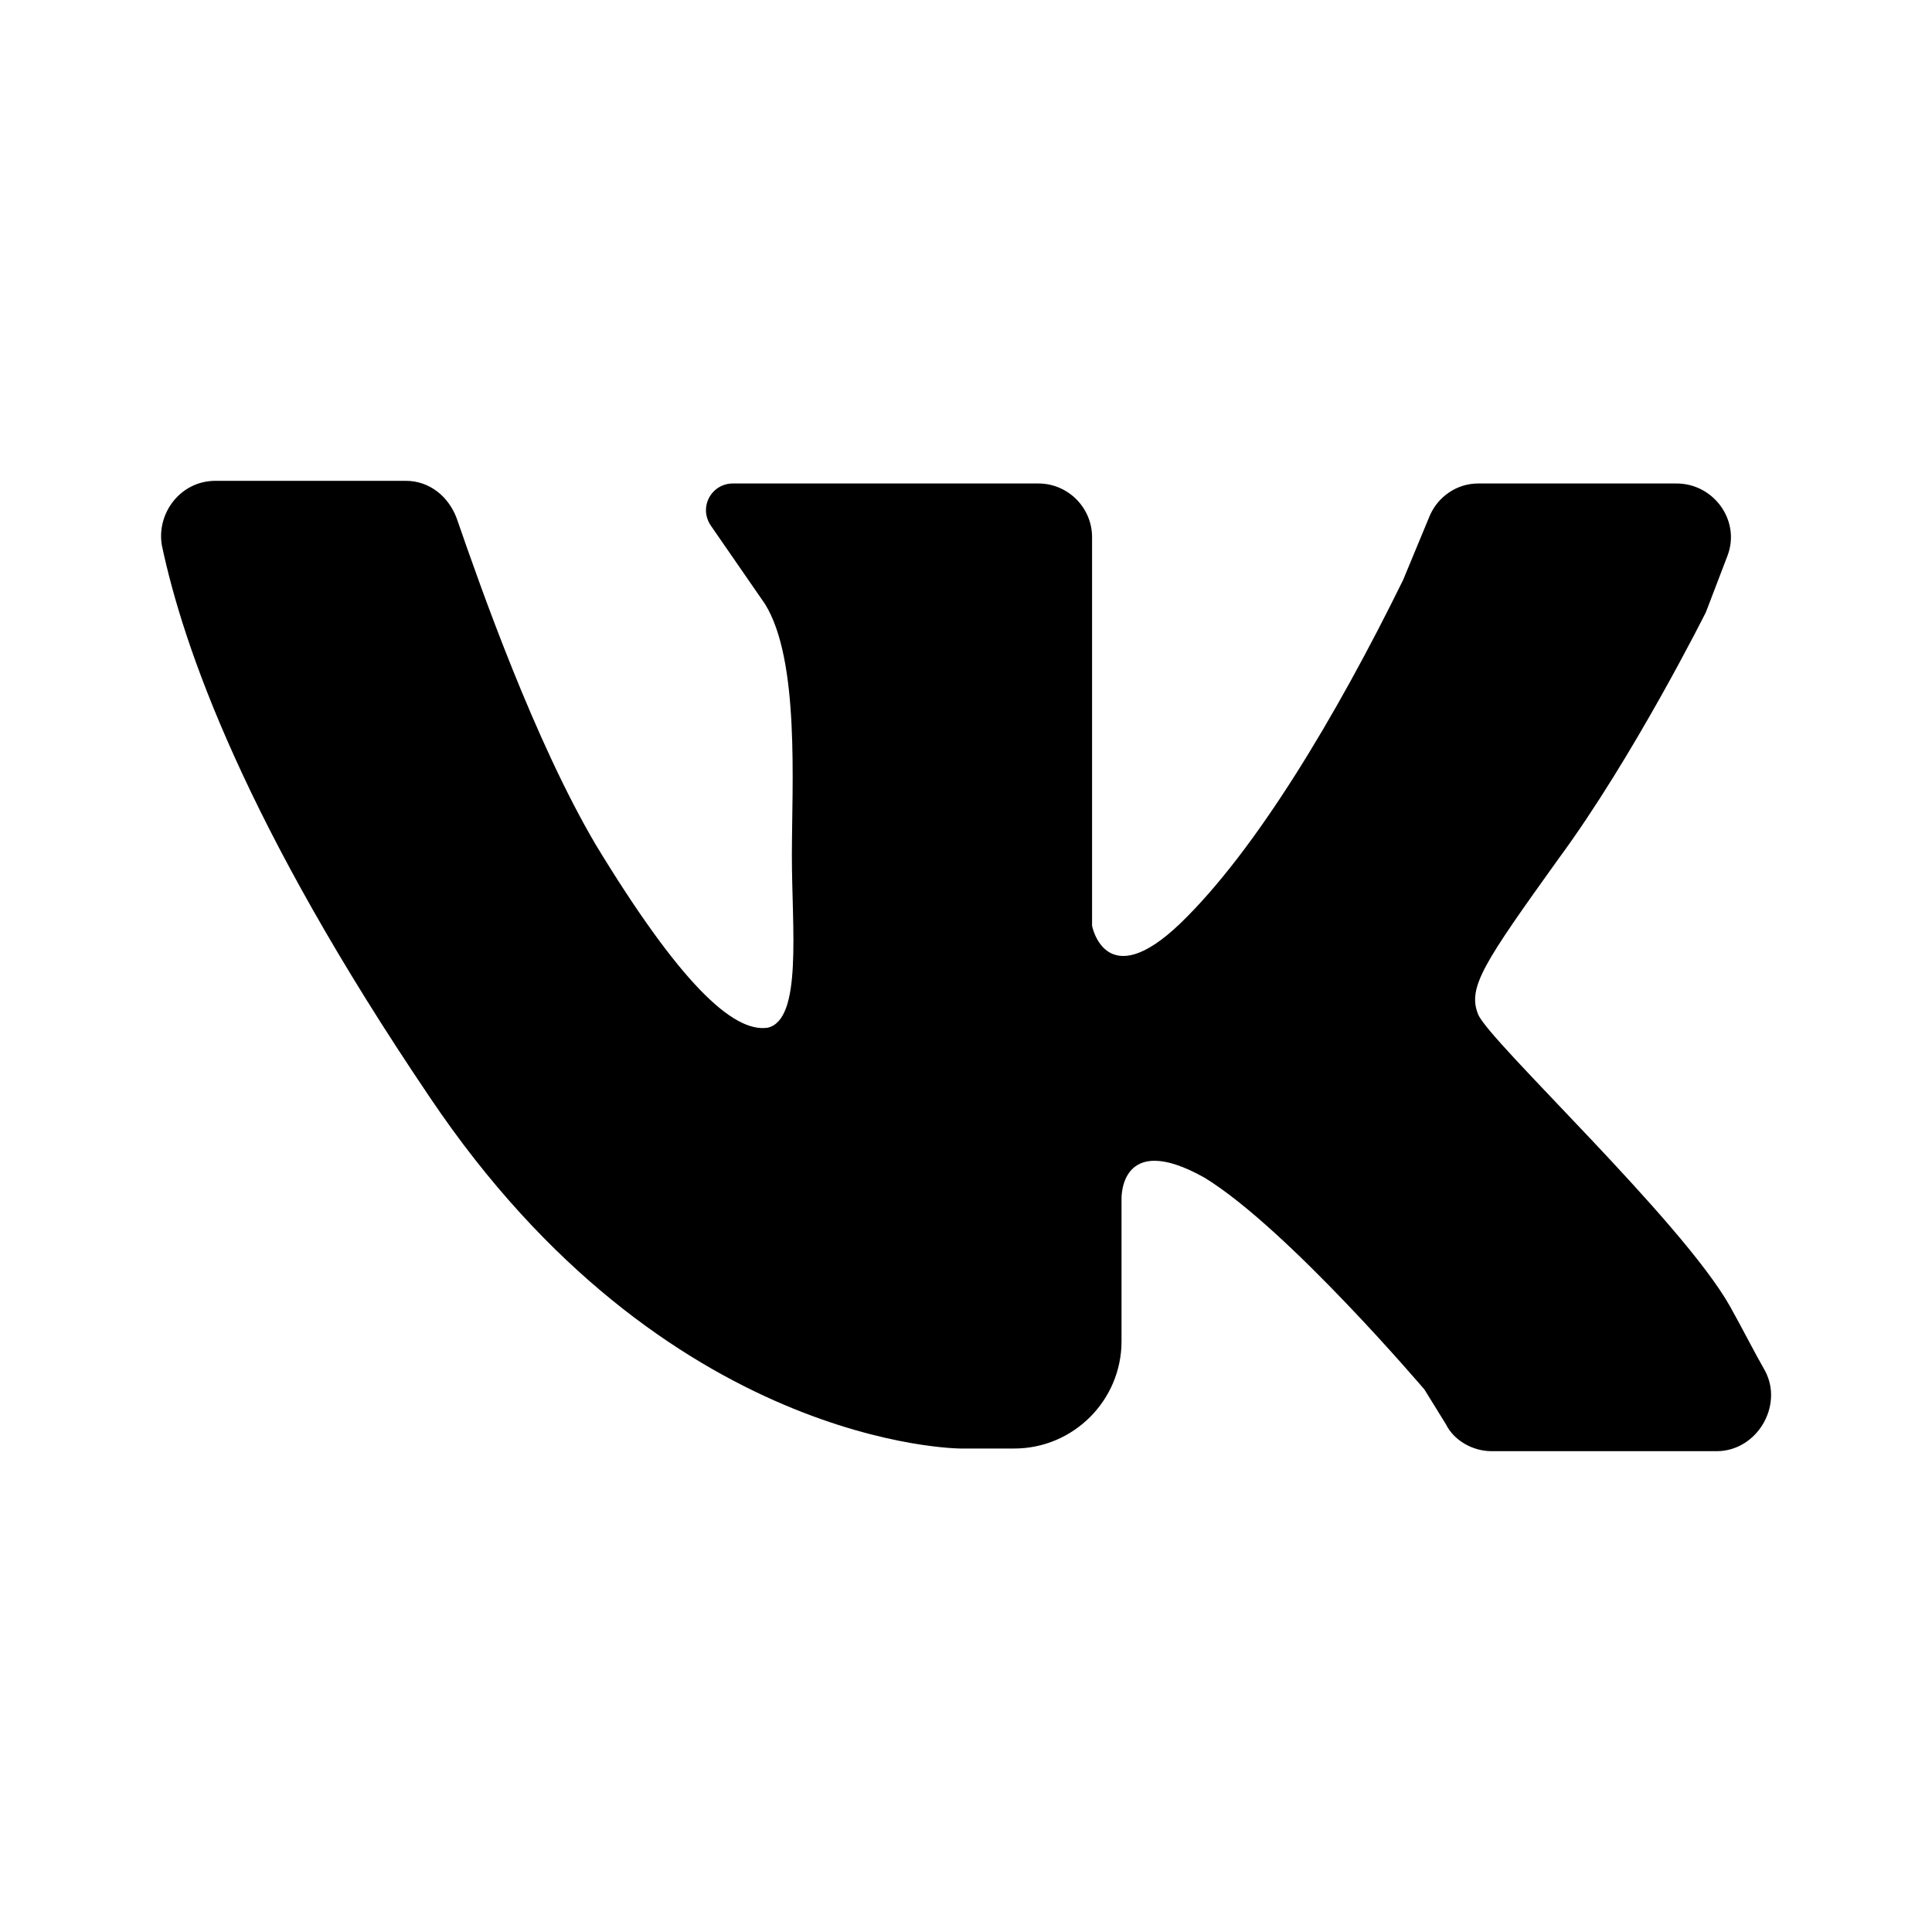
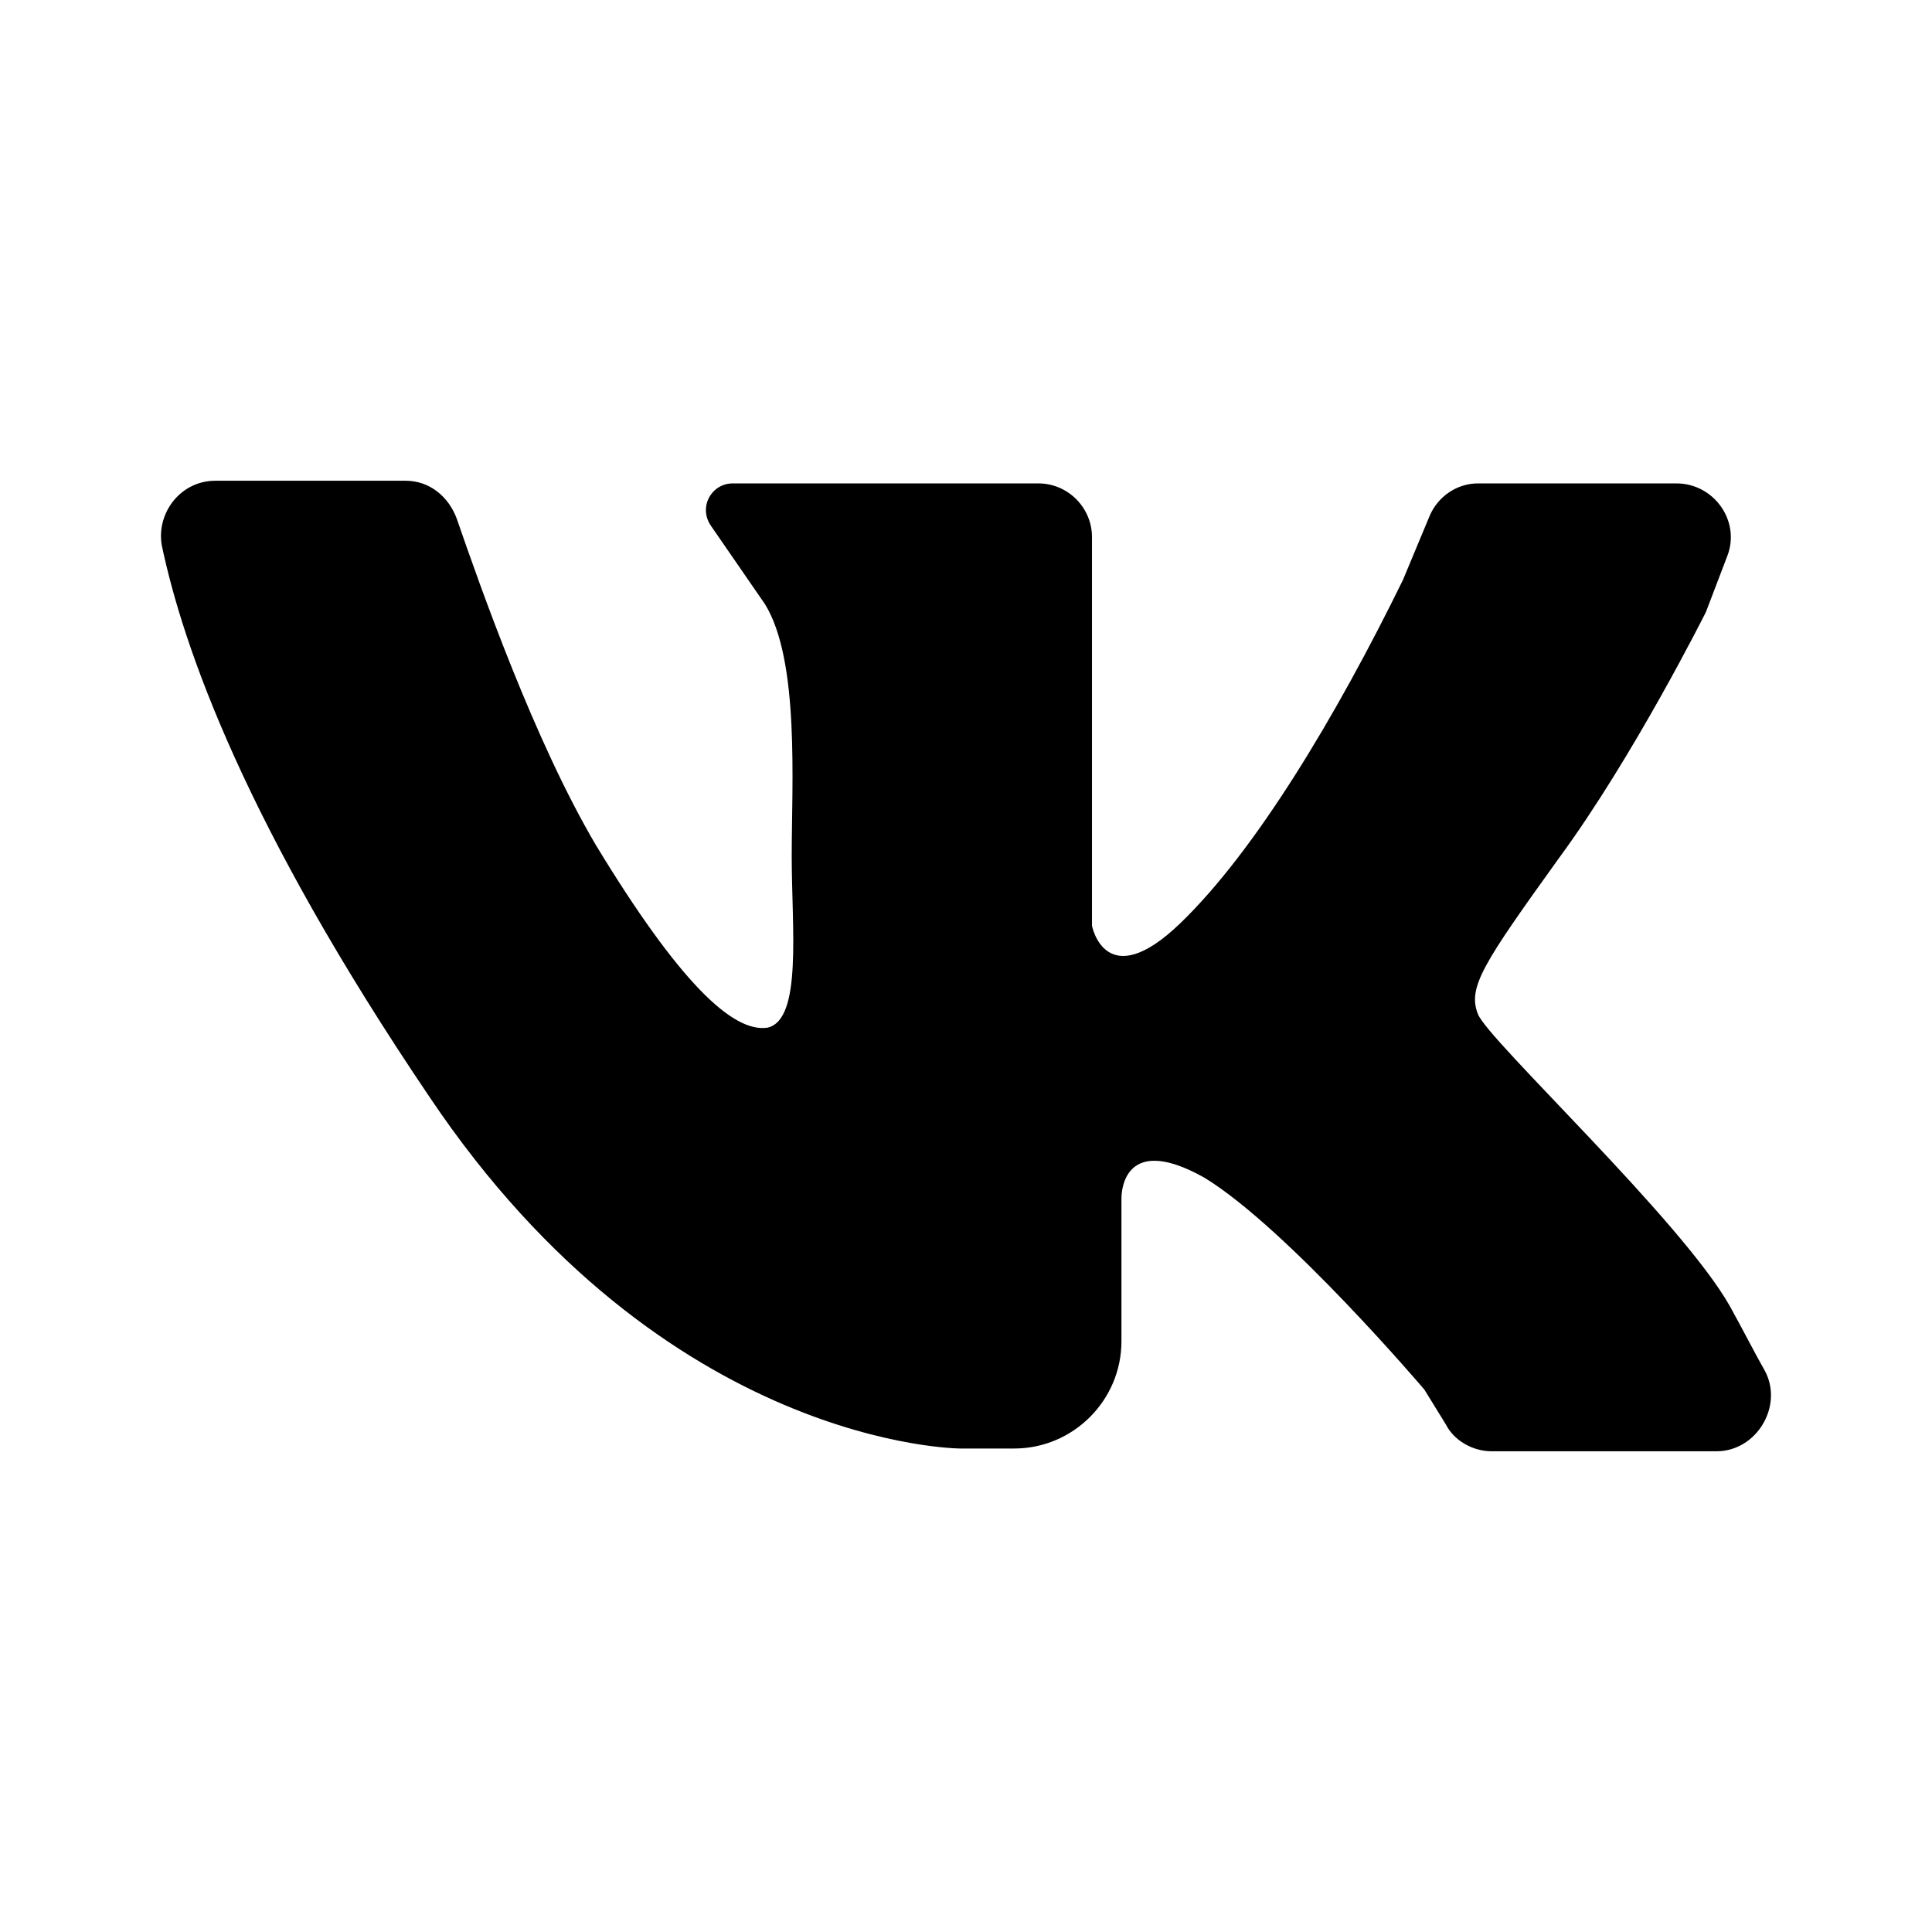
- <svg xmlns="http://www.w3.org/2000/svg" width="16" height="16" viewBox="0 0 16 16">
-   <path d="M1.784 3.982C2.25 3.982 2.961 3.982 3.361 3.982C3.56 3.982 3.716 4.115 3.782 4.292C3.982 4.87 4.426 6.135 4.937 7.001C5.625 8.133 6.069 8.555 6.358 8.511C6.646 8.444 6.558 7.689 6.558 7.09C6.558 6.49 6.624 5.469 6.336 5.003L5.891 4.359C5.78 4.204 5.891 4.004 6.069 4.004H8.6C8.844 4.004 9.044 4.204 9.044 4.448V7.667C9.044 7.667 9.155 8.244 9.777 7.645C10.398 7.045 11.064 5.935 11.62 4.803L11.841 4.27C11.908 4.115 12.063 4.004 12.241 4.004H13.884C14.195 4.004 14.417 4.315 14.306 4.603L14.128 5.069C14.128 5.069 13.529 6.268 12.907 7.112C12.286 7.978 12.152 8.178 12.241 8.4C12.33 8.622 13.928 10.109 14.328 10.82C14.439 11.019 14.528 11.197 14.617 11.352C14.772 11.641 14.55 12.018 14.217 12.018H12.352C12.197 12.018 12.041 11.93 11.975 11.796L11.797 11.508C11.797 11.508 10.665 10.176 9.977 9.754C9.266 9.354 9.288 9.932 9.288 9.932V11.108C9.288 11.597 8.889 11.996 8.4 11.996H7.956C7.956 11.996 5.514 11.996 3.56 9.088C2.028 6.823 1.518 5.358 1.34 4.514C1.296 4.248 1.496 3.982 1.784 3.982Z" />
+ <svg xmlns="http://www.w3.org/2000/svg" width="24" height="24" viewBox="0 0 24 24">
+   <path d="M2.675 5.972C3.374 5.972 4.44 5.972 5.04 5.972C5.339 5.972 5.572 6.172 5.672 6.438C5.972 7.304 6.638 9.203 7.404 10.501C8.436 12.2 9.102 12.832 9.535 12.766C9.968 12.666 9.835 11.534 9.835 10.634C9.835 9.735 9.935 8.203 9.502 7.504L8.836 6.538C8.669 6.305 8.836 6.005 9.102 6.005H12.899C13.265 6.005 13.565 6.305 13.565 6.672V11.5C13.565 11.5 13.732 12.366 14.664 11.467C15.596 10.568 16.596 8.903 17.428 7.204L17.761 6.405C17.861 6.172 18.094 6.005 18.36 6.005H20.825C21.291 6.005 21.624 6.472 21.458 6.905L21.191 7.604C21.191 7.604 20.292 9.402 19.36 10.668C18.427 11.967 18.227 12.266 18.36 12.599C18.494 12.932 20.892 15.164 21.491 16.229C21.657 16.529 21.791 16.795 21.924 17.029C22.157 17.462 21.824 18.028 21.324 18.028H18.527C18.294 18.028 18.061 17.894 17.961 17.695L17.694 17.262C17.694 17.262 15.996 15.264 14.964 14.631C13.898 14.031 13.931 14.897 13.931 14.897V16.662C13.931 17.395 13.332 17.994 12.599 17.994H11.933C11.933 17.994 8.27 17.994 5.339 13.632C3.041 10.235 2.275 8.037 2.009 6.771C1.942 6.372 2.242 5.972 2.675 5.972Z" />
</svg>
